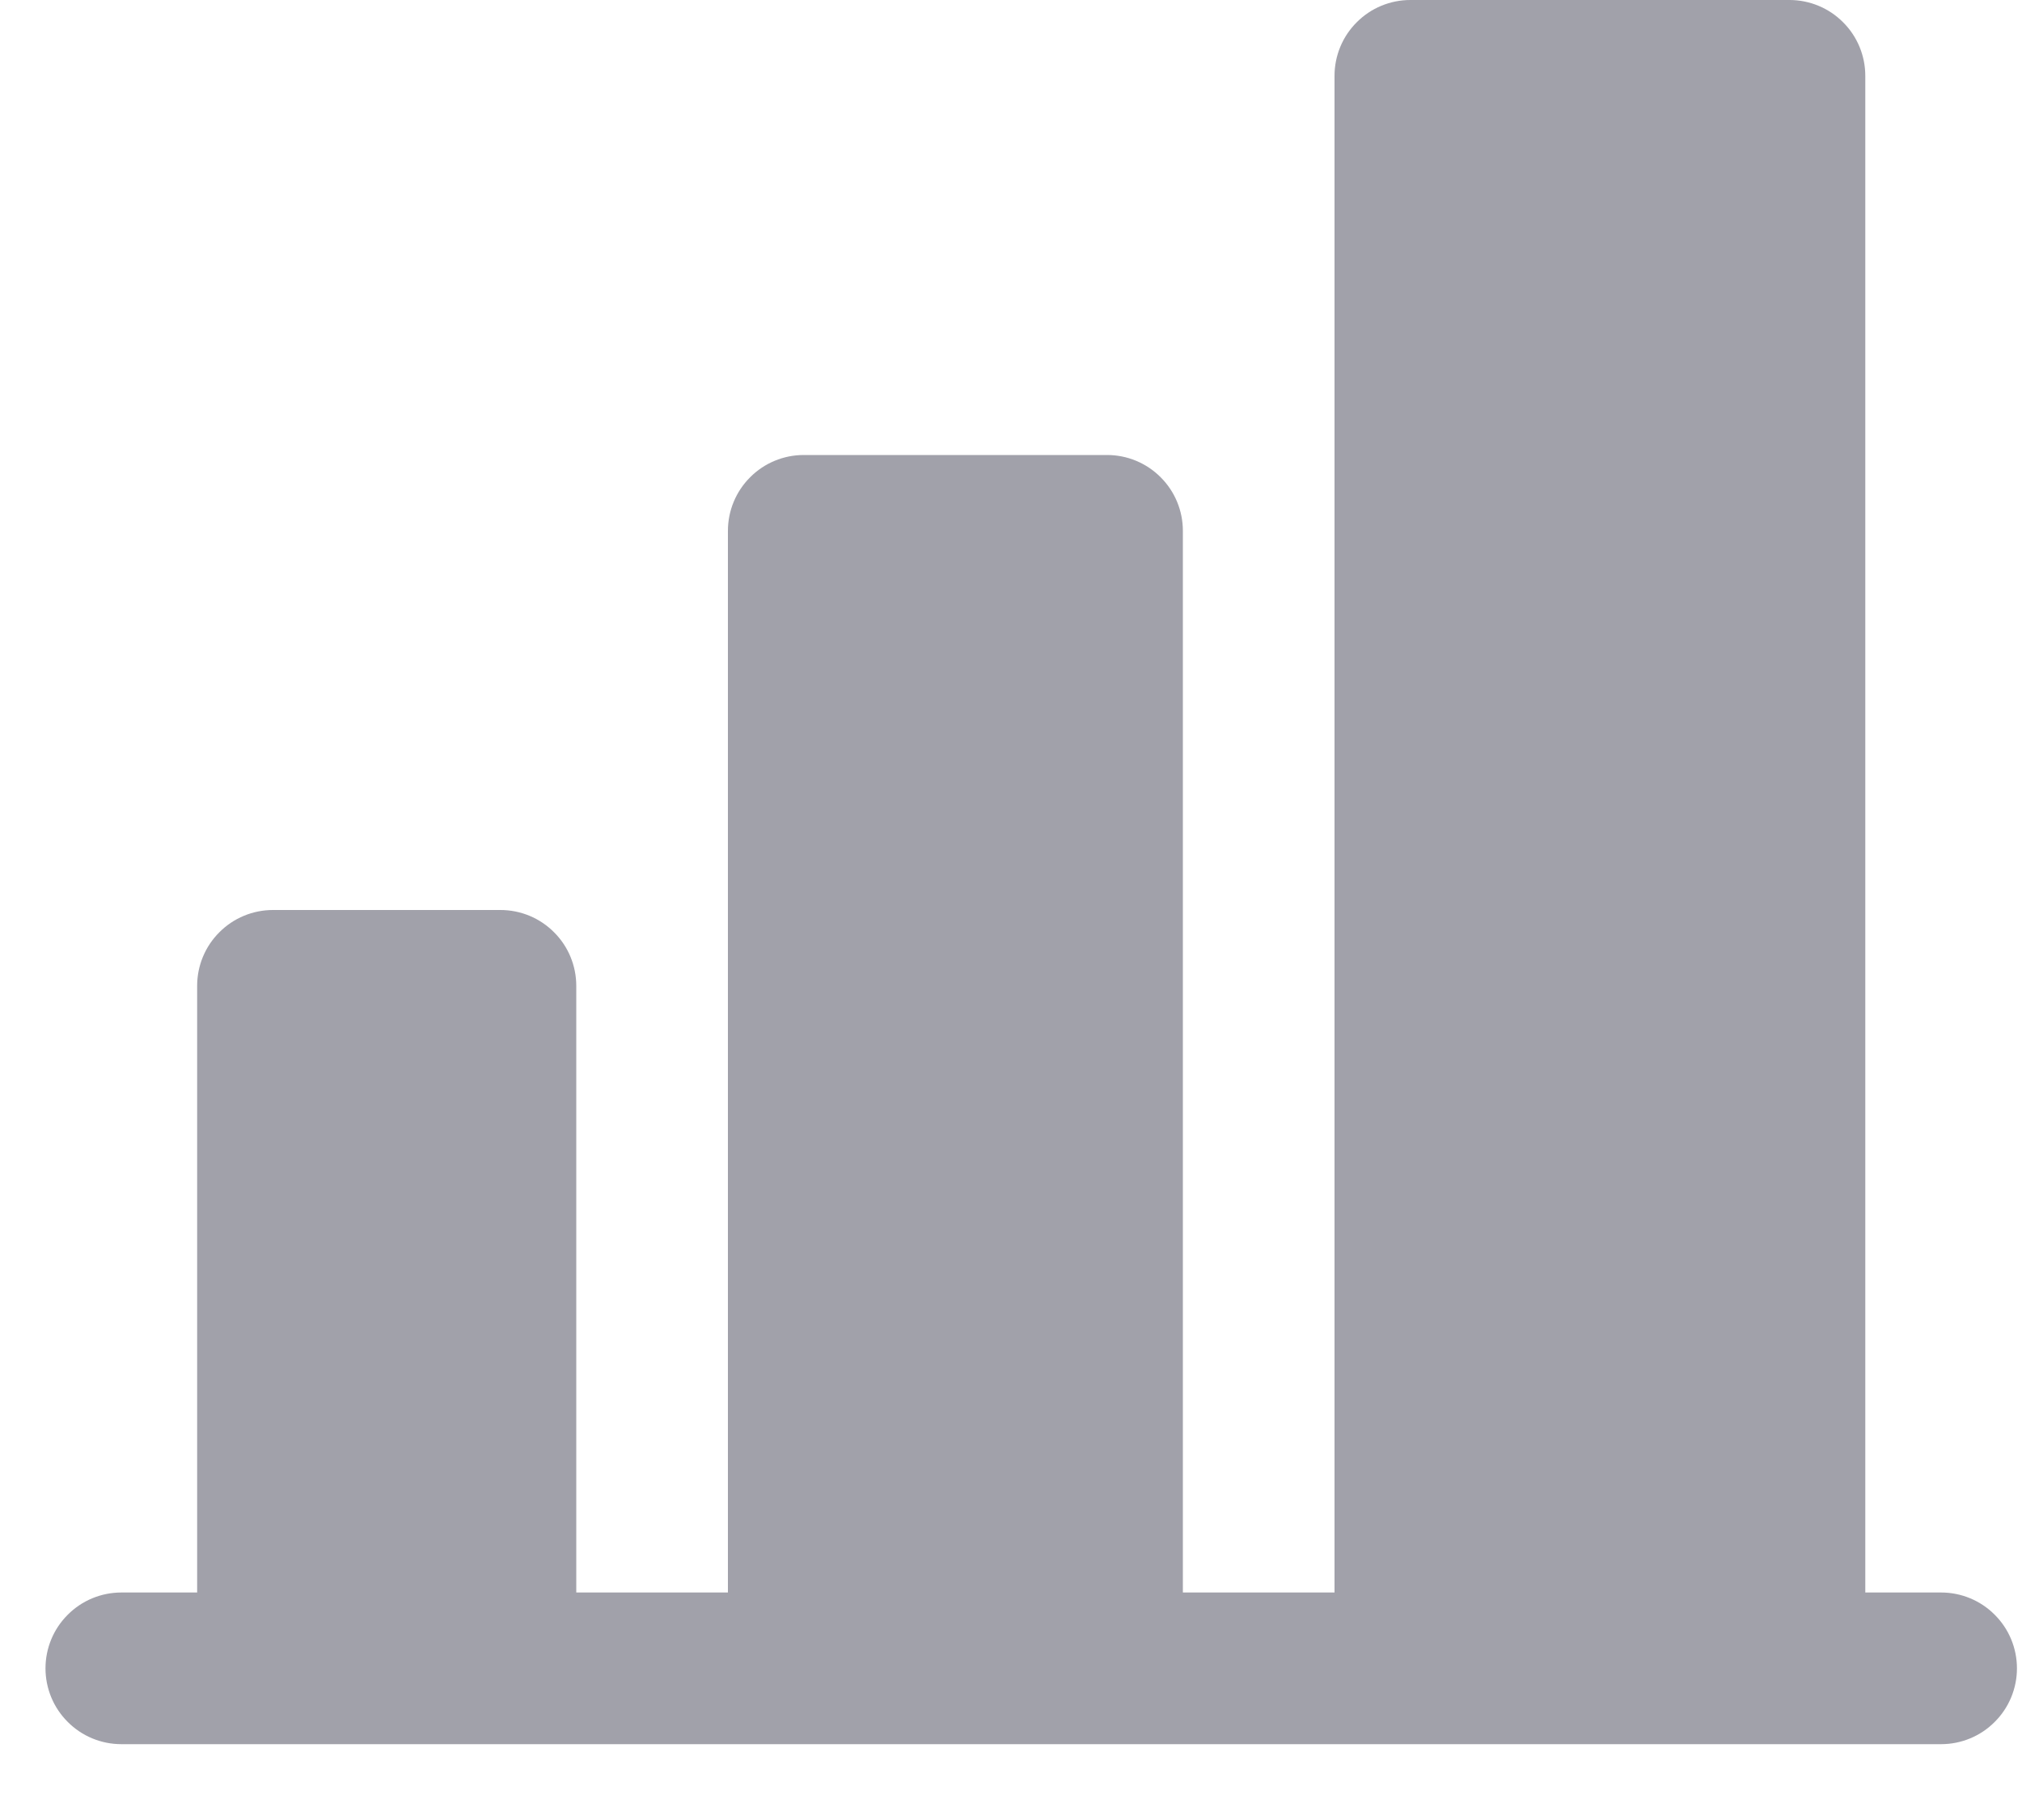
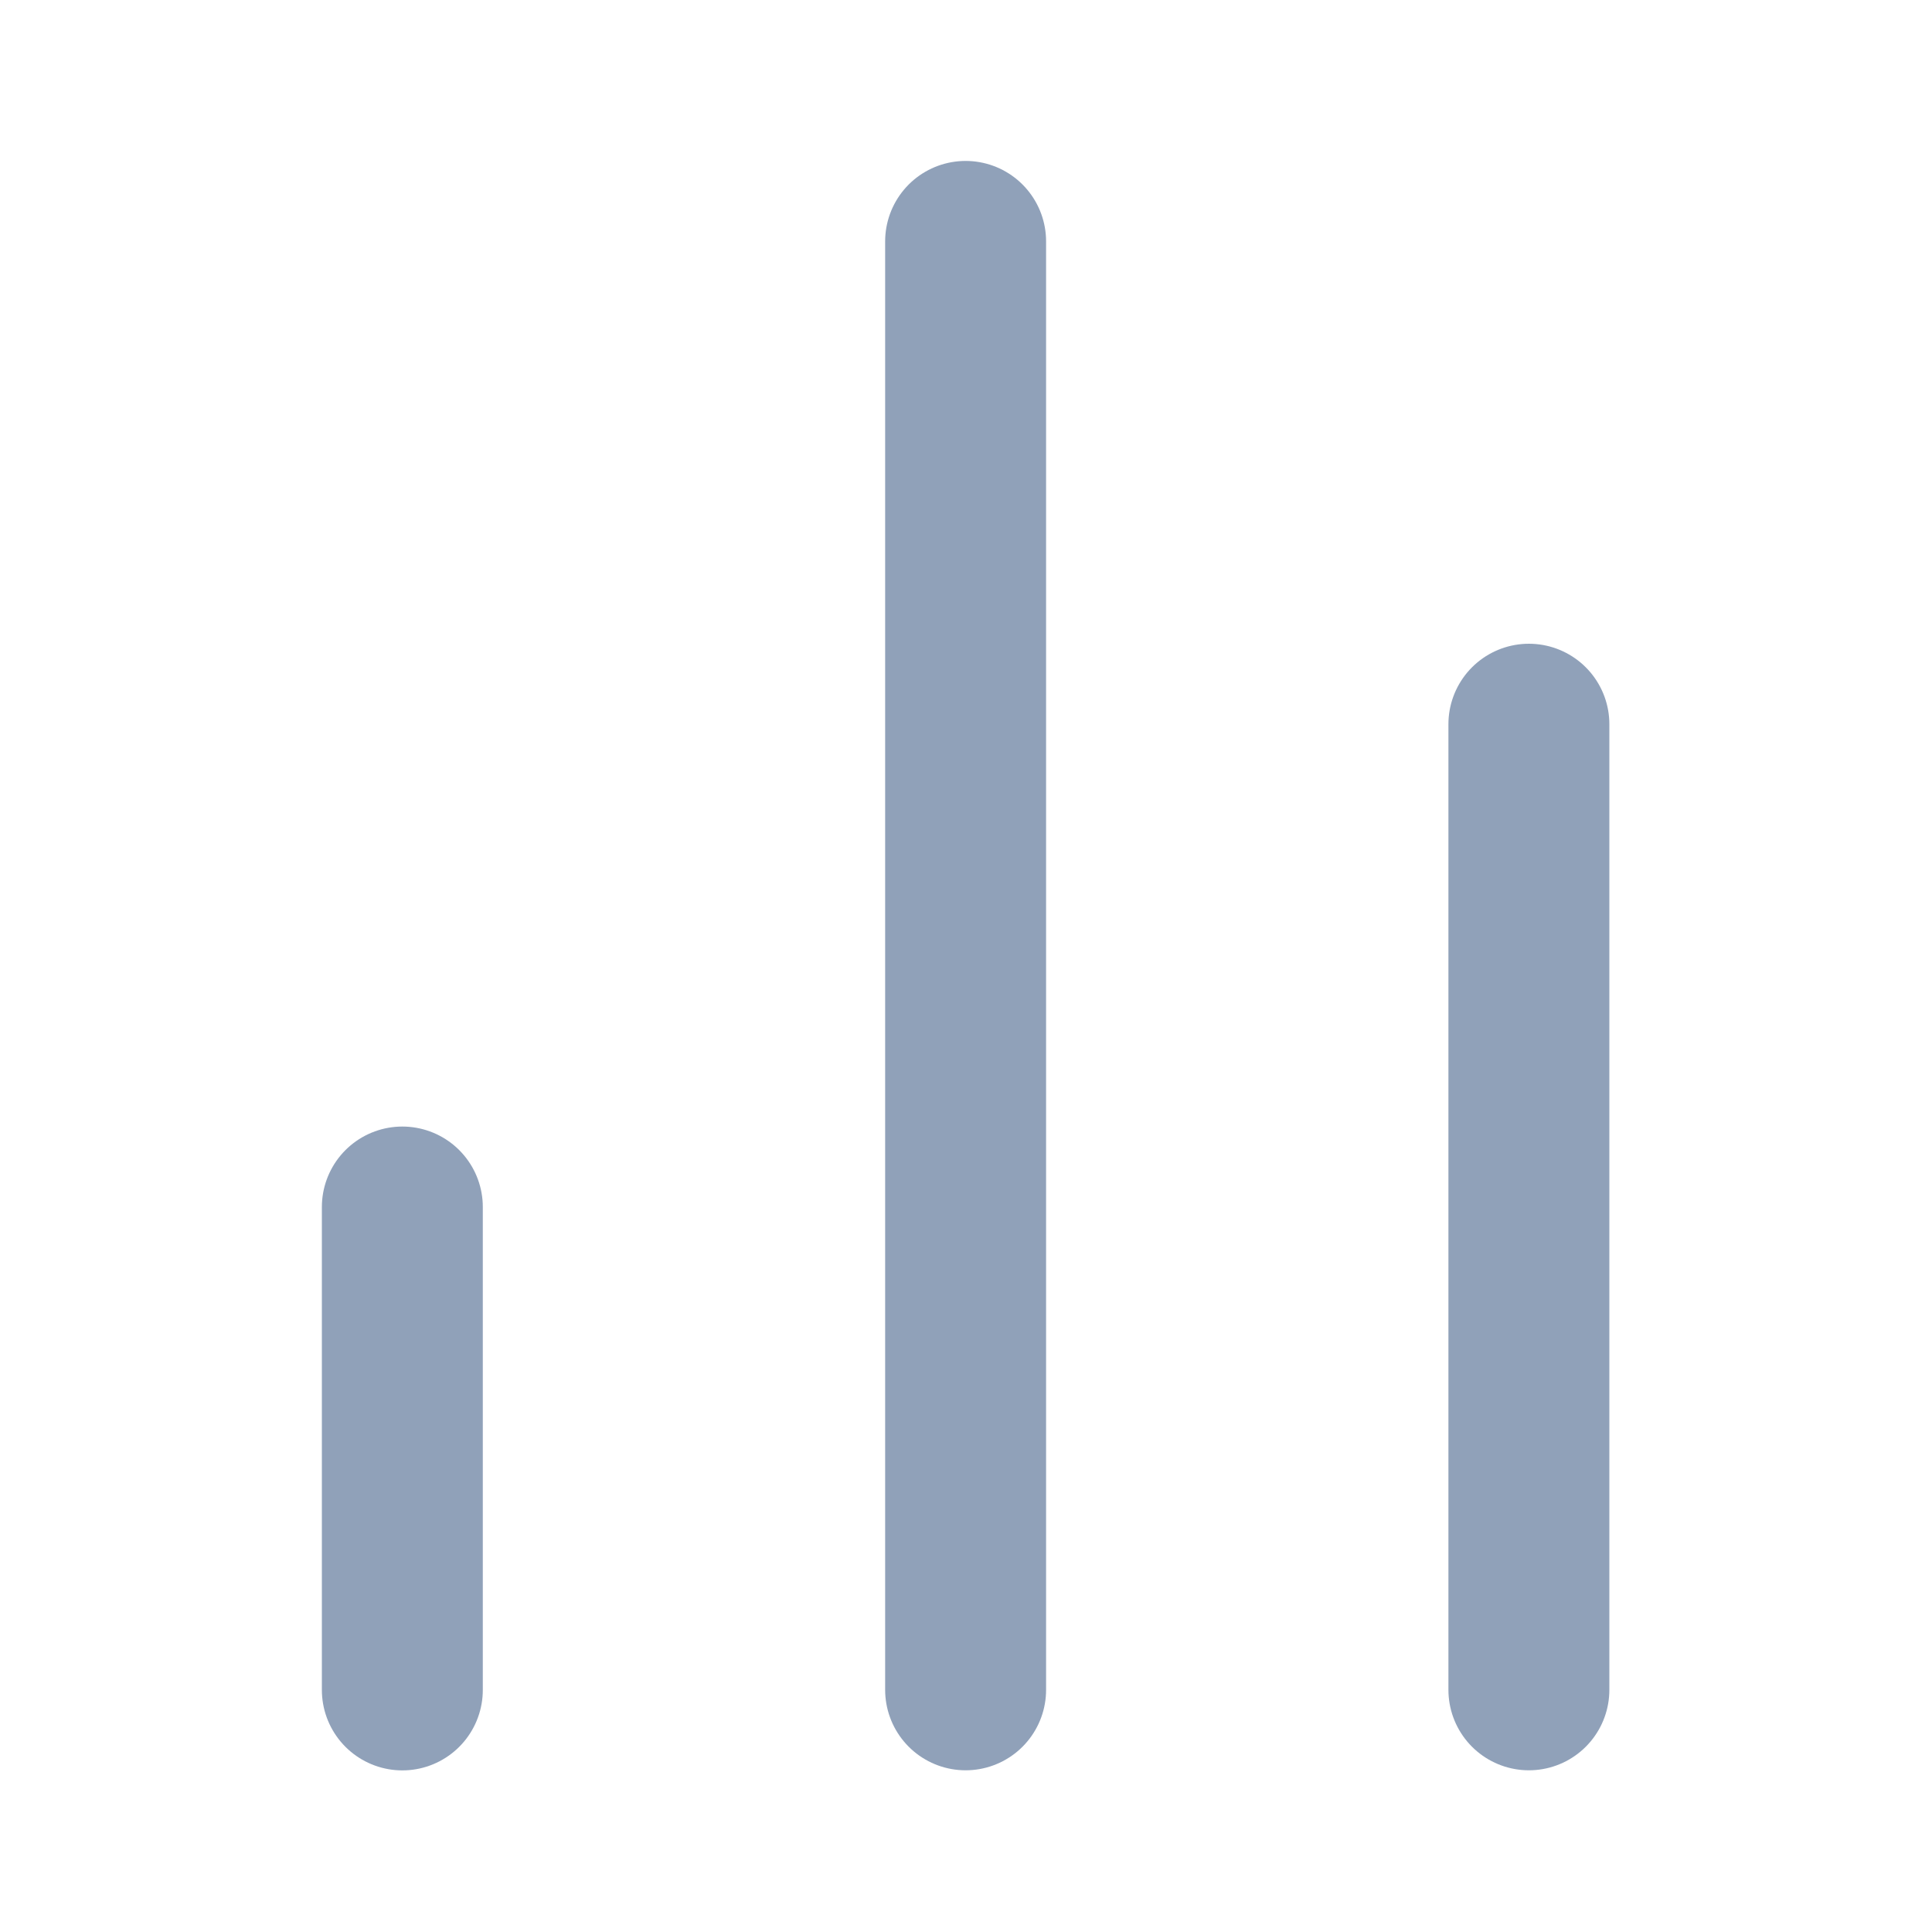
- <svg xmlns="http://www.w3.org/2000/svg" width="20" height="18" viewBox="0 0 20 18" fill="none">
-   <path d="M19.95 16.5C19.95 16.699 19.871 16.89 19.73 17.03C19.59 17.171 19.399 17.25 19.2 17.25H1.2C1.001 17.25 0.81 17.171 0.67 17.03C0.529 16.89 0.45 16.699 0.45 16.5C0.45 16.301 0.529 16.11 0.67 15.97C0.81 15.829 1.001 15.75 1.2 15.75H1.95V9.75C1.95 9.551 2.029 9.36 2.17 9.22C2.31 9.079 2.501 9 2.7 9H4.95C5.149 9 5.34 9.079 5.48 9.22C5.621 9.36 5.7 9.551 5.7 9.75V15.75H7.2V5.25C7.2 5.051 7.279 4.86 7.42 4.72C7.56 4.579 7.751 4.5 7.95 4.5H10.95C11.149 4.5 11.34 4.579 11.48 4.72C11.621 4.86 11.7 5.051 11.7 5.25V15.75H13.2V0.75C13.2 0.551 13.279 0.36 13.42 0.22C13.56 0.079 13.751 0 13.95 0H17.7C17.899 0 18.09 0.079 18.23 0.22C18.371 0.36 18.45 0.551 18.45 0.75V15.75H19.2C19.399 15.75 19.59 15.829 19.73 15.97C19.871 16.11 19.95 16.301 19.95 16.5Z" fill="#A1A1AA" />
+ <svg xmlns="http://www.w3.org/2000/svg" width="20" height="20" viewBox="0 0 20 20" fill="none">
+   <path d="M4.165 17.494V12.495" stroke="#90A1B9" stroke-width="1.666" stroke-linecap="round" stroke-linejoin="round" />
+   <path d="M9.996 17.493V2.499" stroke="#90A1B9" stroke-width="1.666" stroke-linecap="round" stroke-linejoin="round" />
+   <path d="M15.827 17.493V7.497" stroke="#90A1B9" stroke-width="1.666" stroke-linecap="round" stroke-linejoin="round" />
</svg>
